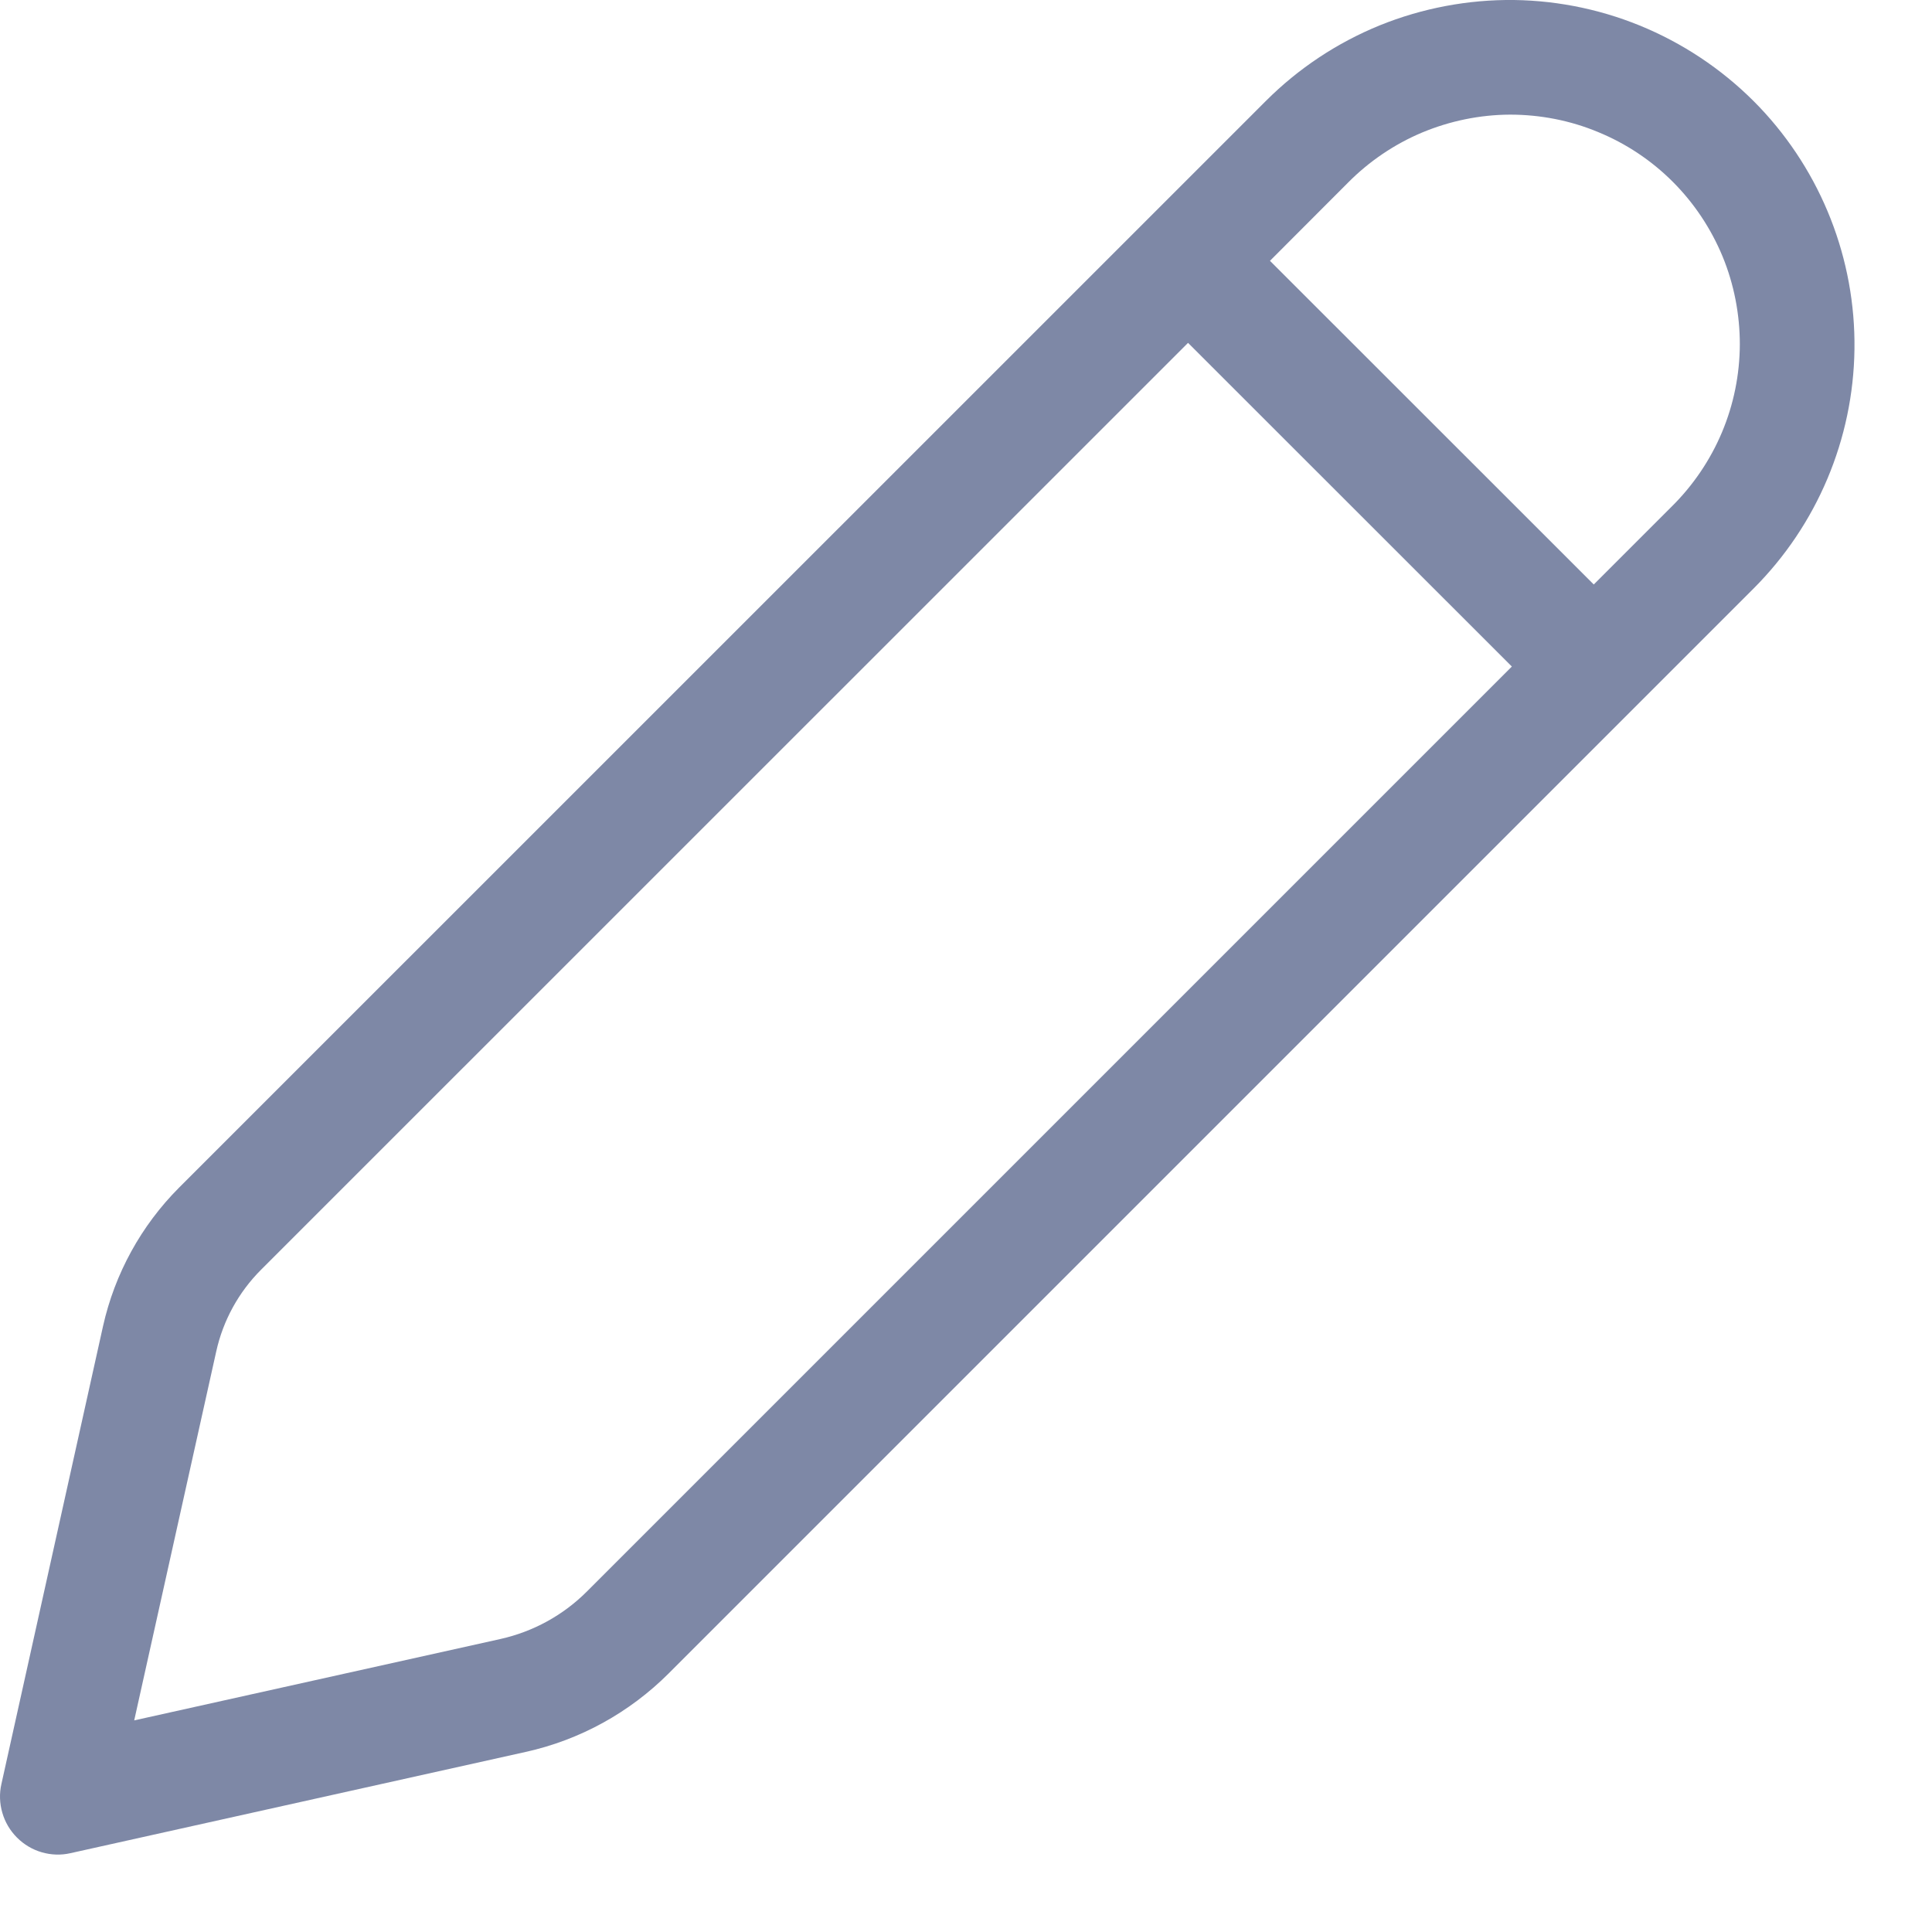
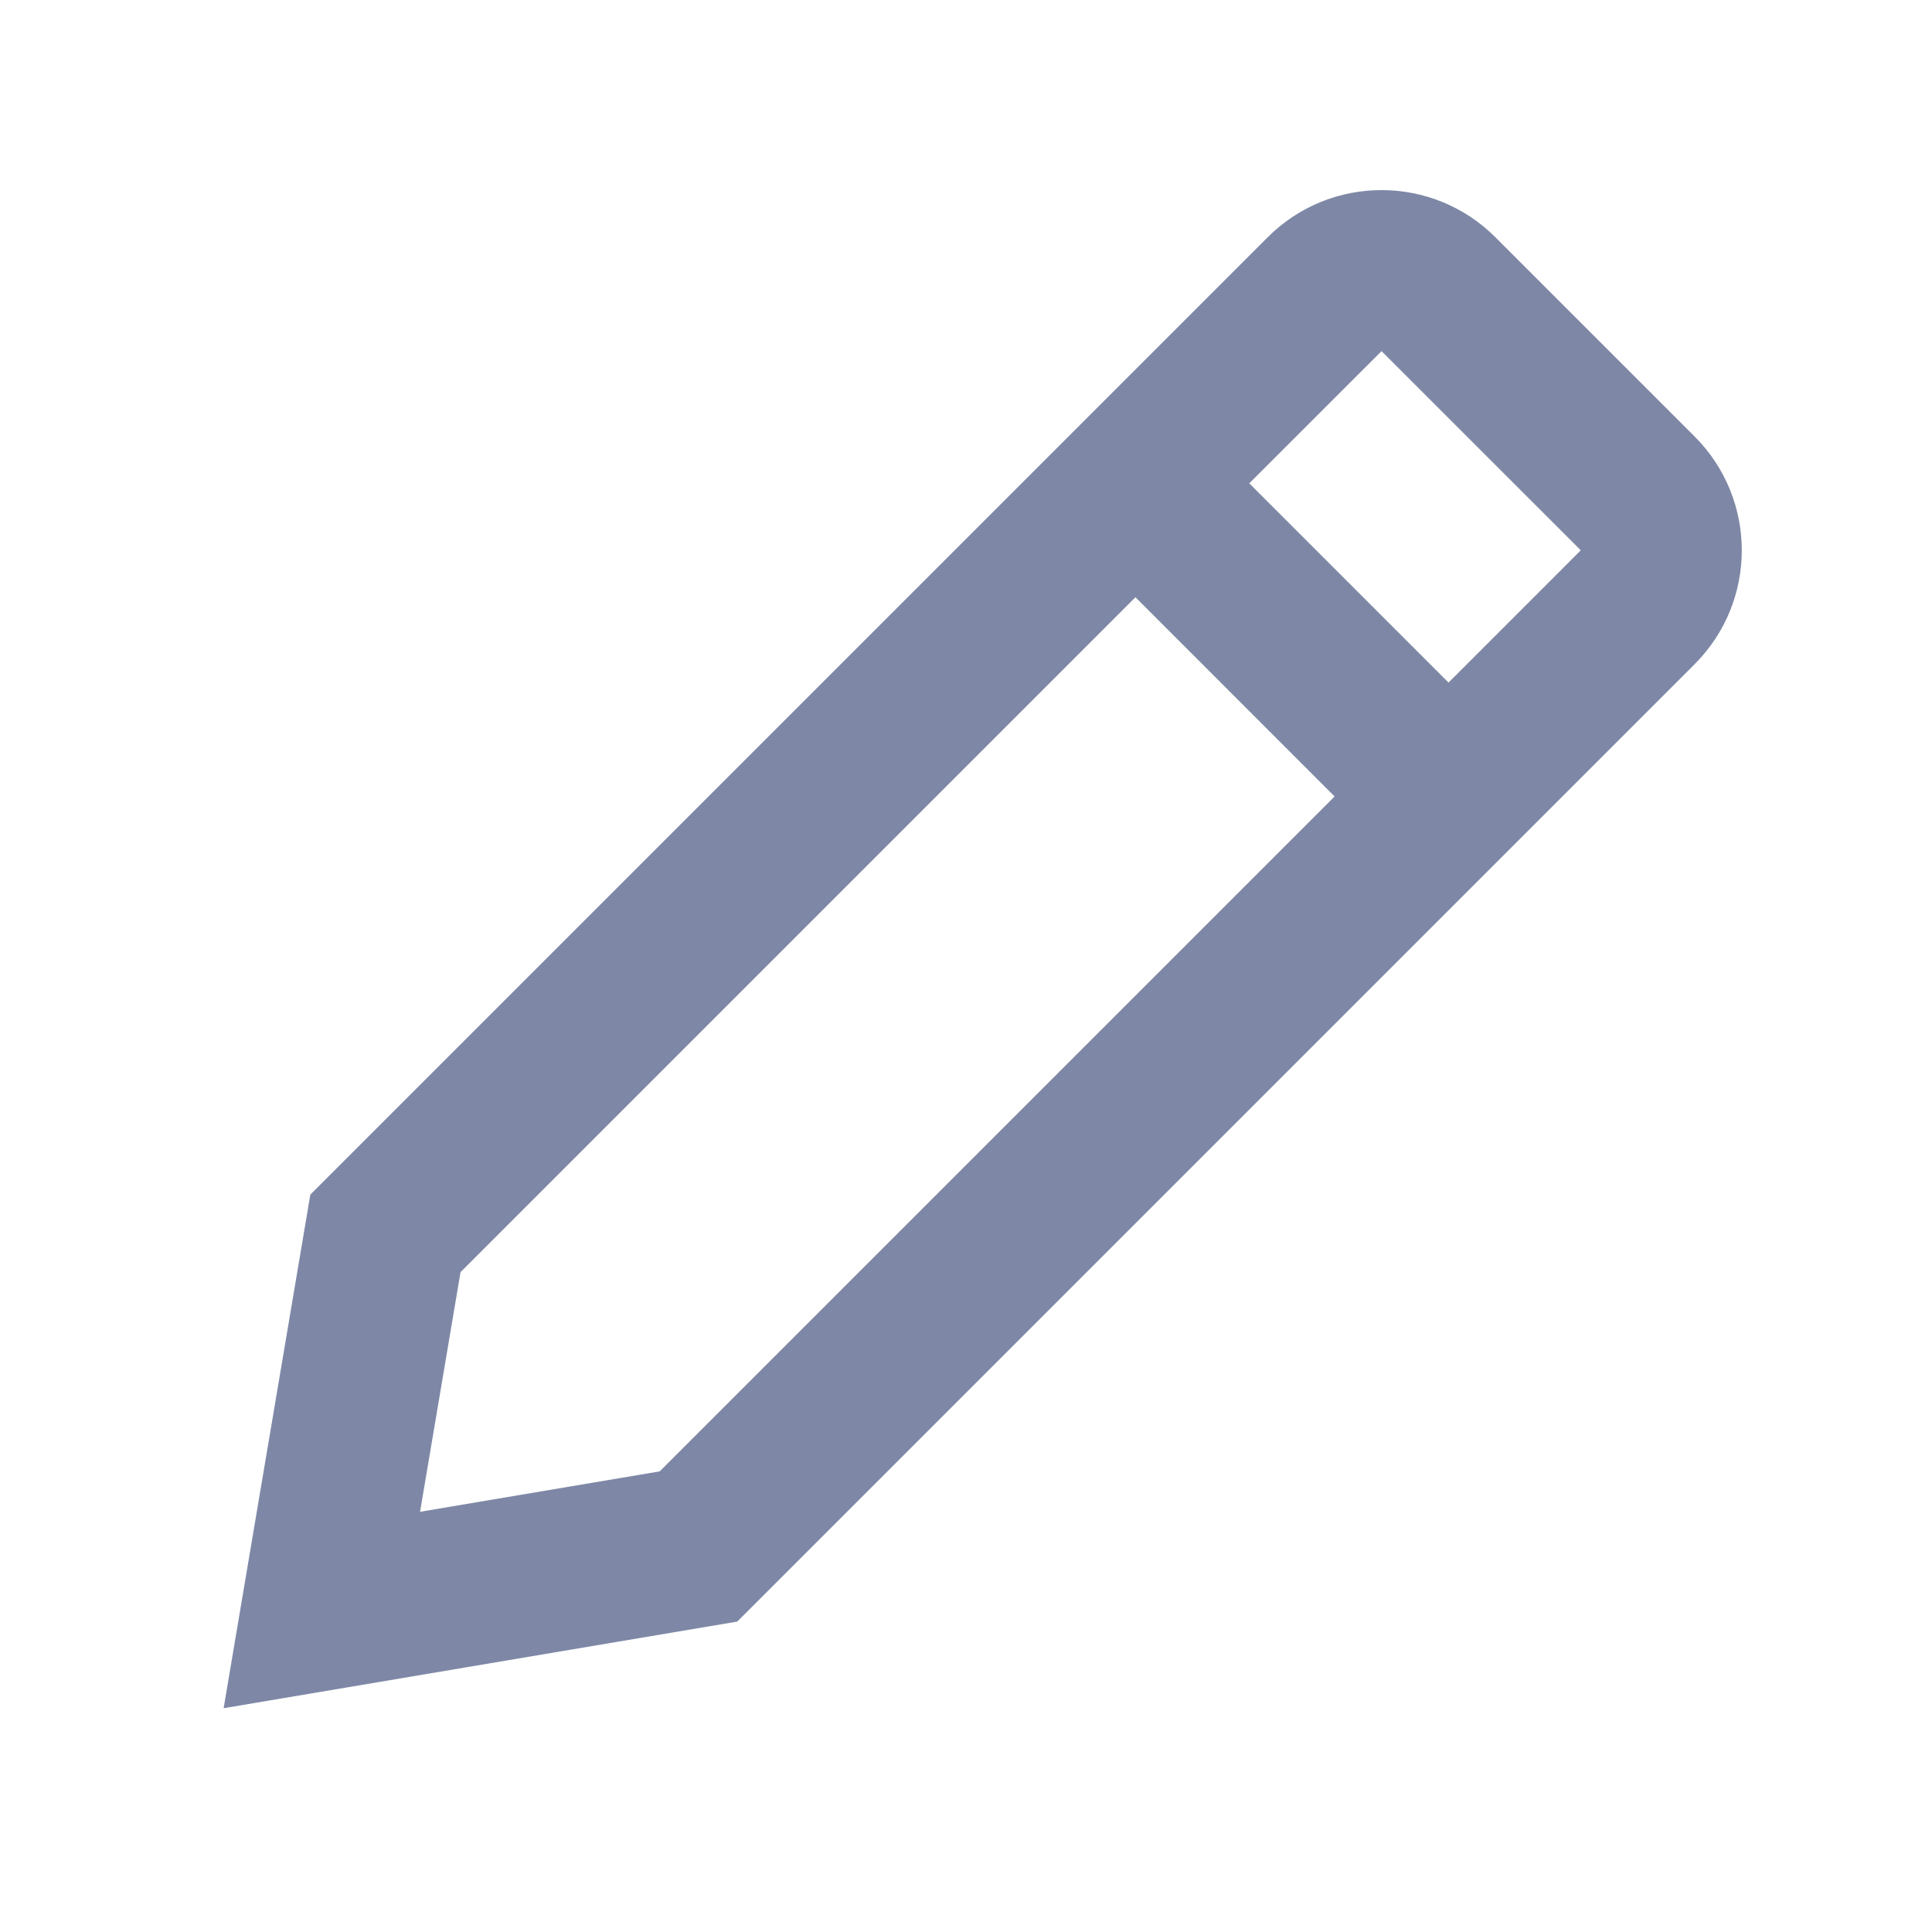
- <svg xmlns="http://www.w3.org/2000/svg" width="15" height="15" viewBox="0 0 15 15" fill="none">
-   <path id="Vector" d="M13.661 0.832C13.415 0.574 13.119 0.367 12.792 0.224C12.465 0.081 12.112 0.005 11.755 0C11.398 -0.004 11.043 0.063 10.712 0.197C10.381 0.332 10.081 0.531 9.828 0.784L1.39 9.221C1.096 9.516 0.891 9.889 0.8 10.296L0.011 13.851C-0.006 13.925 -0.003 14.002 0.018 14.074C0.039 14.147 0.078 14.213 0.132 14.267C0.185 14.32 0.251 14.36 0.324 14.381C0.396 14.402 0.473 14.405 0.547 14.388L4.081 13.602C4.502 13.509 4.887 13.297 5.192 12.992L13.614 4.57C14.108 4.076 14.389 3.409 14.398 2.711C14.407 2.013 14.142 1.338 13.661 0.832ZM10.464 1.42C10.629 1.253 10.825 1.12 11.041 1.029C11.257 0.939 11.489 0.891 11.724 0.89C11.958 0.89 12.191 0.935 12.407 1.025C12.624 1.114 12.821 1.245 12.987 1.411C13.153 1.577 13.284 1.774 13.374 1.991C13.463 2.207 13.508 2.44 13.508 2.674C13.507 2.909 13.46 3.141 13.369 3.357C13.278 3.573 13.145 3.769 12.978 3.934L12.374 4.538L9.86 2.025L10.464 1.42ZM9.224 2.662L11.738 5.175L4.556 12.357C4.372 12.541 4.14 12.668 3.886 12.725L1.042 13.357L1.679 10.492C1.732 10.252 1.853 10.032 2.027 9.858L9.224 2.662Z" fill="#7E88A6" />
+ <svg xmlns="http://www.w3.org/2000/svg" width="1em" height="1em" viewBox="0 0 24 24">
+   <path fill="#7e88a6" d="M15.748 2.947a2 2 0 0 1 2.828 0l2.475 2.475a2 2 0 0 1 0 2.829L9.158 20.144l-6.38 1.076l1.077-6.38L15.748 2.947Zm-.229 3.057l2.475 2.475l1.643-1.643l-2.475-2.474l-1.643 1.642Zm1.06 3.89l-2.474-2.475l-8.384 8.384l-.503 2.977l2.977-.502l8.385-8.385Z" />
</svg>
